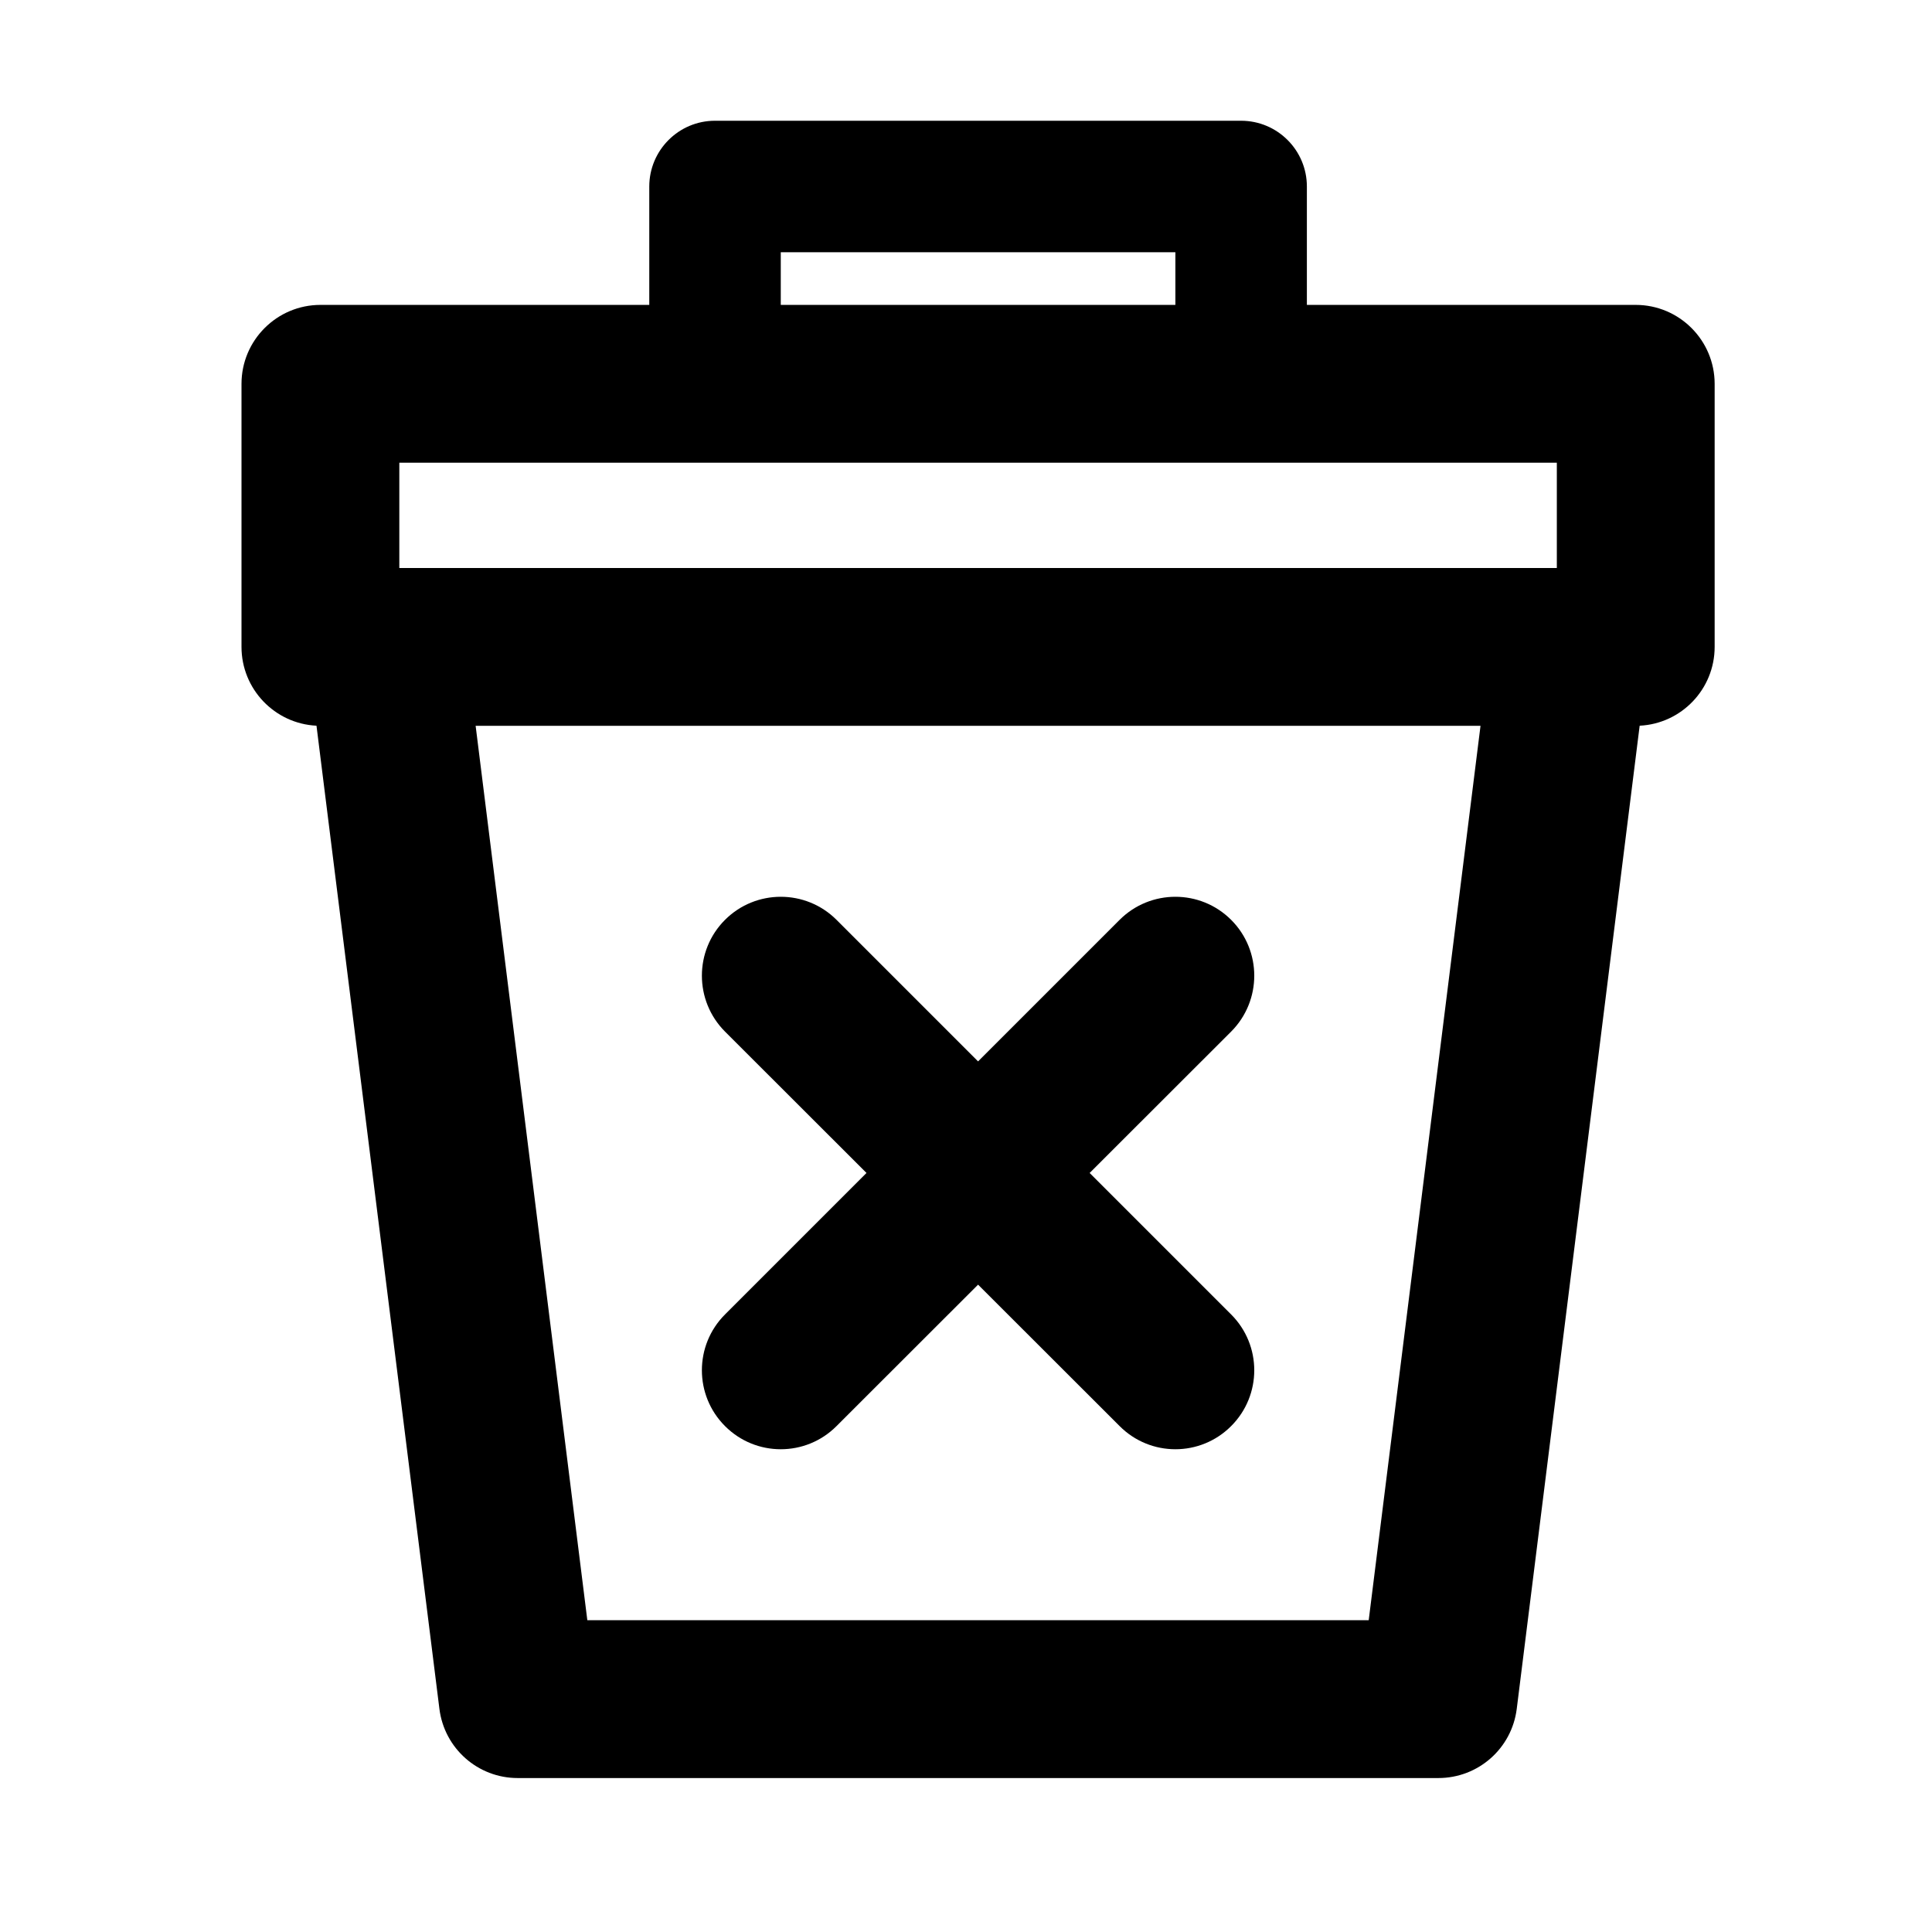
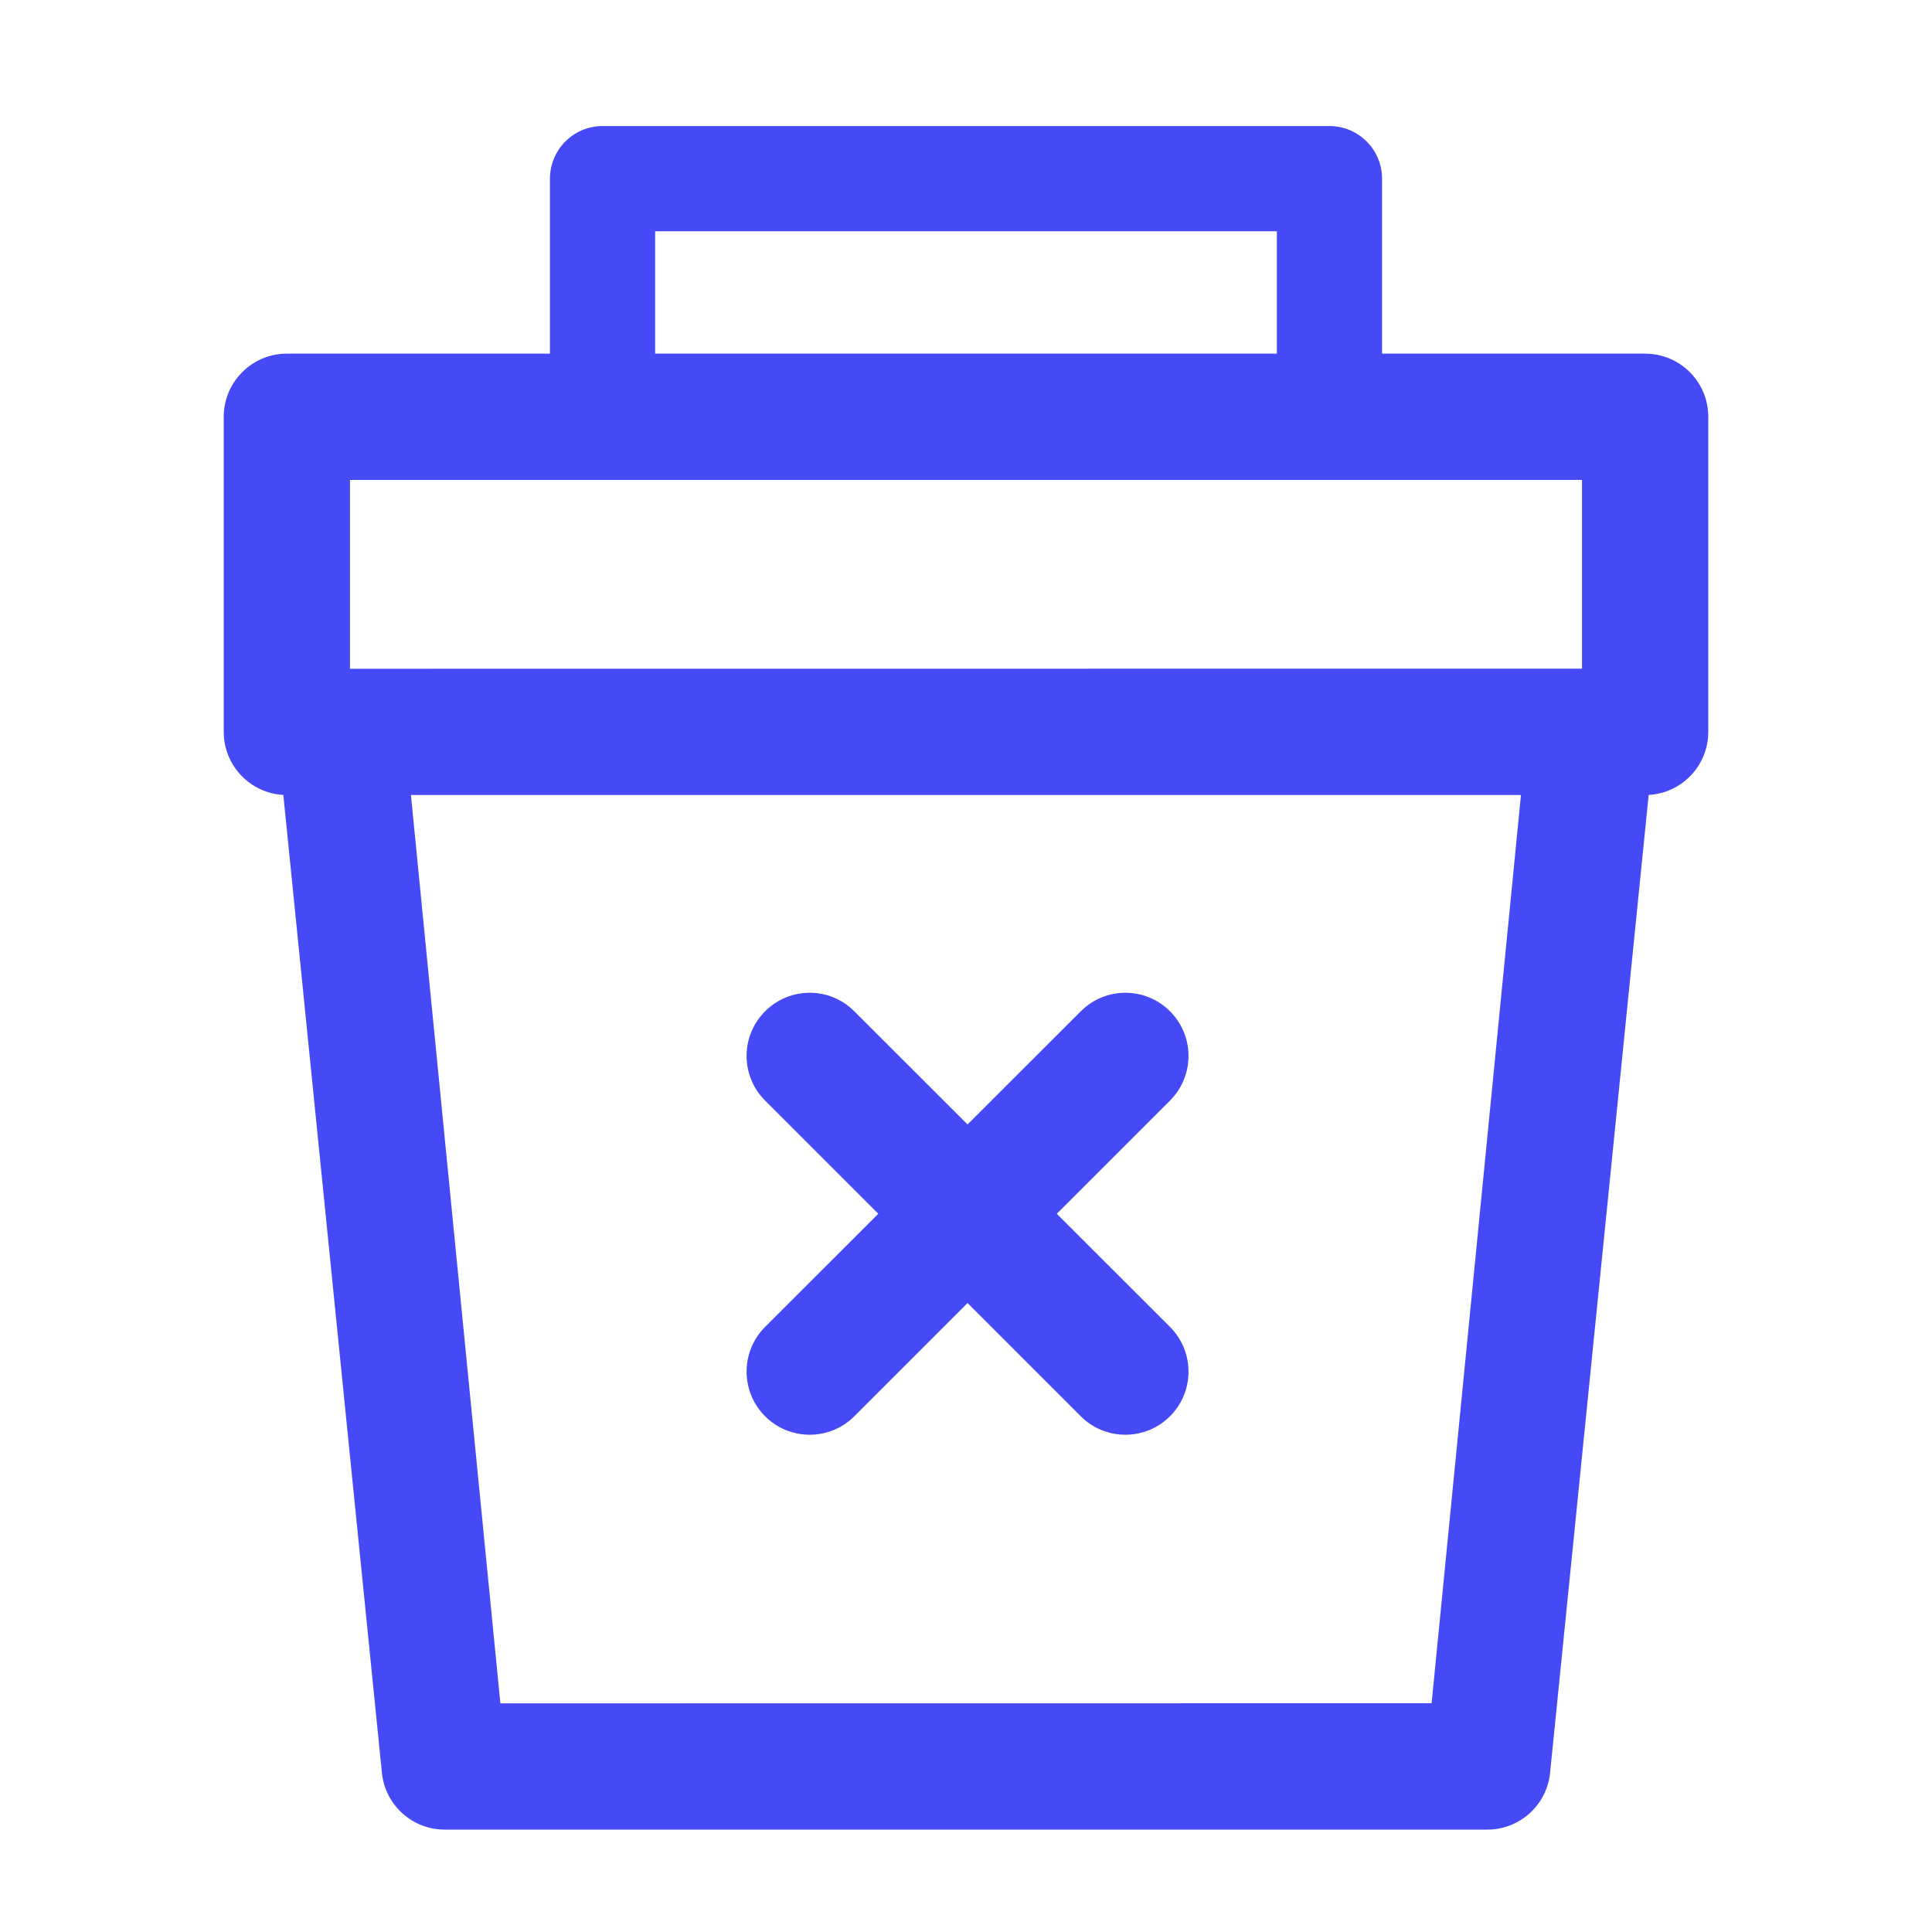
- <svg xmlns="http://www.w3.org/2000/svg" width="16" height="16" viewBox="0 0 16 16" fill="none">
-   <path fill-rule="evenodd" clip-rule="evenodd" d="M5.921 1C5.621 1 5.377 1.244 5.377 1.545V2.525H2.654C2.293 2.525 2 2.818 2 3.179V5.357C2 5.707 2.275 5.993 2.621 6.01L3.639 14.152C3.68 14.48 3.958 14.725 4.287 14.725H11.912C12.242 14.725 12.52 14.48 12.561 14.152L13.579 6.01C13.925 5.993 14.2 5.707 14.2 5.357V3.179C14.2 2.818 13.907 2.525 13.546 2.525H10.823V1.545C10.823 1.244 10.579 1 10.278 1H5.921ZM9.734 2.525V2.089H6.466V2.525H9.734ZM3.939 6.011H12.261L11.335 13.418H4.864L3.939 6.011ZM12.893 3.832V4.704H3.307V3.832H12.893ZM10.196 7.618C10.451 7.873 10.451 8.287 10.196 8.543L9.024 9.714L10.196 10.886C10.451 11.141 10.451 11.555 10.196 11.81C9.941 12.066 9.527 12.066 9.272 11.81L8.1 10.639L6.928 11.81C6.673 12.066 6.259 12.066 6.004 11.81C5.749 11.555 5.749 11.141 6.004 10.886L7.176 9.714L6.004 8.543C5.749 8.287 5.749 7.873 6.004 7.618C6.259 7.363 6.673 7.363 6.928 7.618L8.1 8.79L9.272 7.618C9.527 7.363 9.941 7.363 10.196 7.618Z" fill="currentColor" />
+ <svg xmlns="http://www.w3.org/2000/svg" width="20" height="20" viewBox="0 0 20 20" fill="none">
+   <path fill-rule="evenodd" clip-rule="evenodd" d="M6.237 1.305C5.937 1.305 5.693 1.549 5.693 1.85V3.661H2.969C2.609 3.661 2.316 3.954 2.316 4.315V7.576C2.316 7.925 2.589 8.21 2.933 8.229L3.955 18.367C3.996 18.695 4.274 18.94 4.603 18.94L15.397 18.94C15.726 18.94 16.004 18.694 16.045 18.367L17.067 8.229C17.411 8.21 17.684 7.925 17.684 7.576V4.314C17.684 3.953 17.392 3.661 17.03 3.661H14.307V1.849C14.307 1.549 14.063 1.305 13.763 1.305L6.237 1.305ZM13.218 3.661V2.394L6.782 2.394V3.661L13.218 3.661ZM4.254 8.23L15.745 8.23L14.82 17.632L5.18 17.633L4.254 8.23ZM16.377 4.968V6.922L3.623 6.923V4.968L16.377 4.968ZM12.112 10.469C12.367 10.724 12.367 11.138 12.112 11.393L10.94 12.565L12.112 13.736C12.367 13.992 12.367 14.405 12.112 14.661C11.857 14.916 11.443 14.916 11.188 14.661L10.016 13.489L8.844 14.661C8.589 14.916 8.175 14.916 7.92 14.661C7.665 14.405 7.665 13.992 7.92 13.736L9.092 12.565L7.92 11.393C7.665 11.138 7.665 10.724 7.92 10.469C8.175 10.213 8.589 10.213 8.844 10.469L10.016 11.64L11.188 10.469C11.443 10.213 11.857 10.213 12.112 10.469Z" fill="#4649F6" />
</svg>
